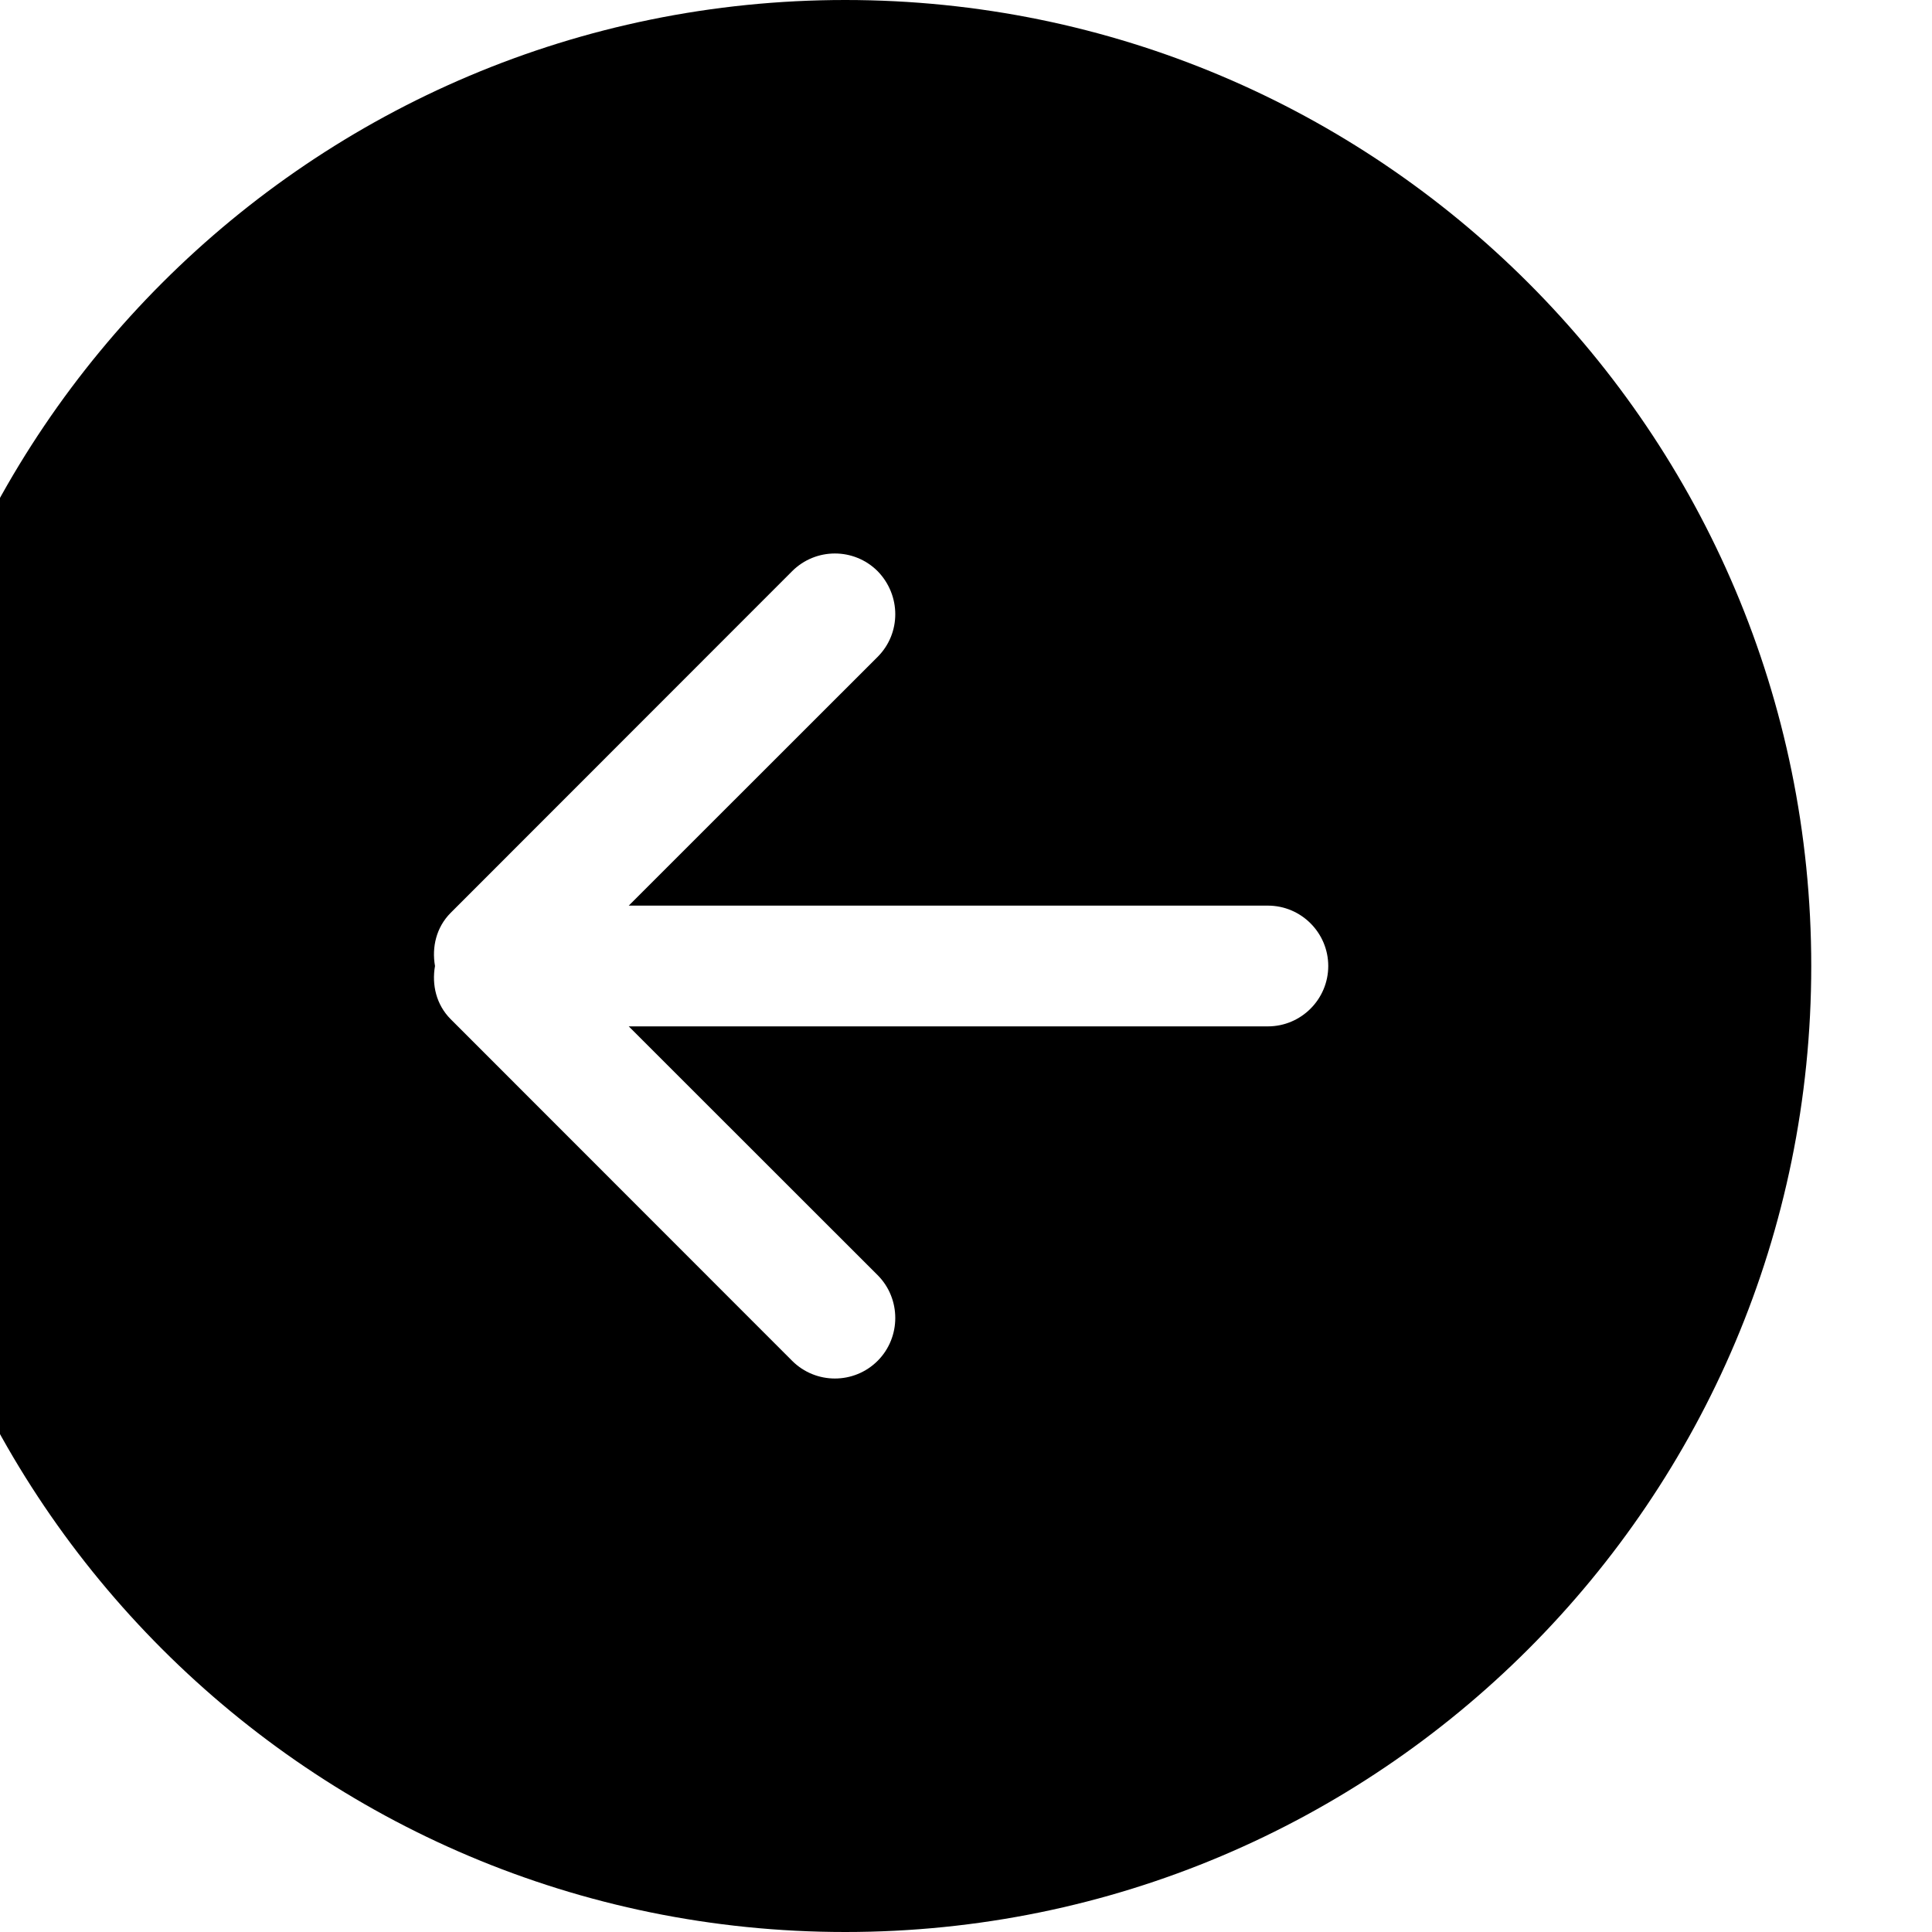
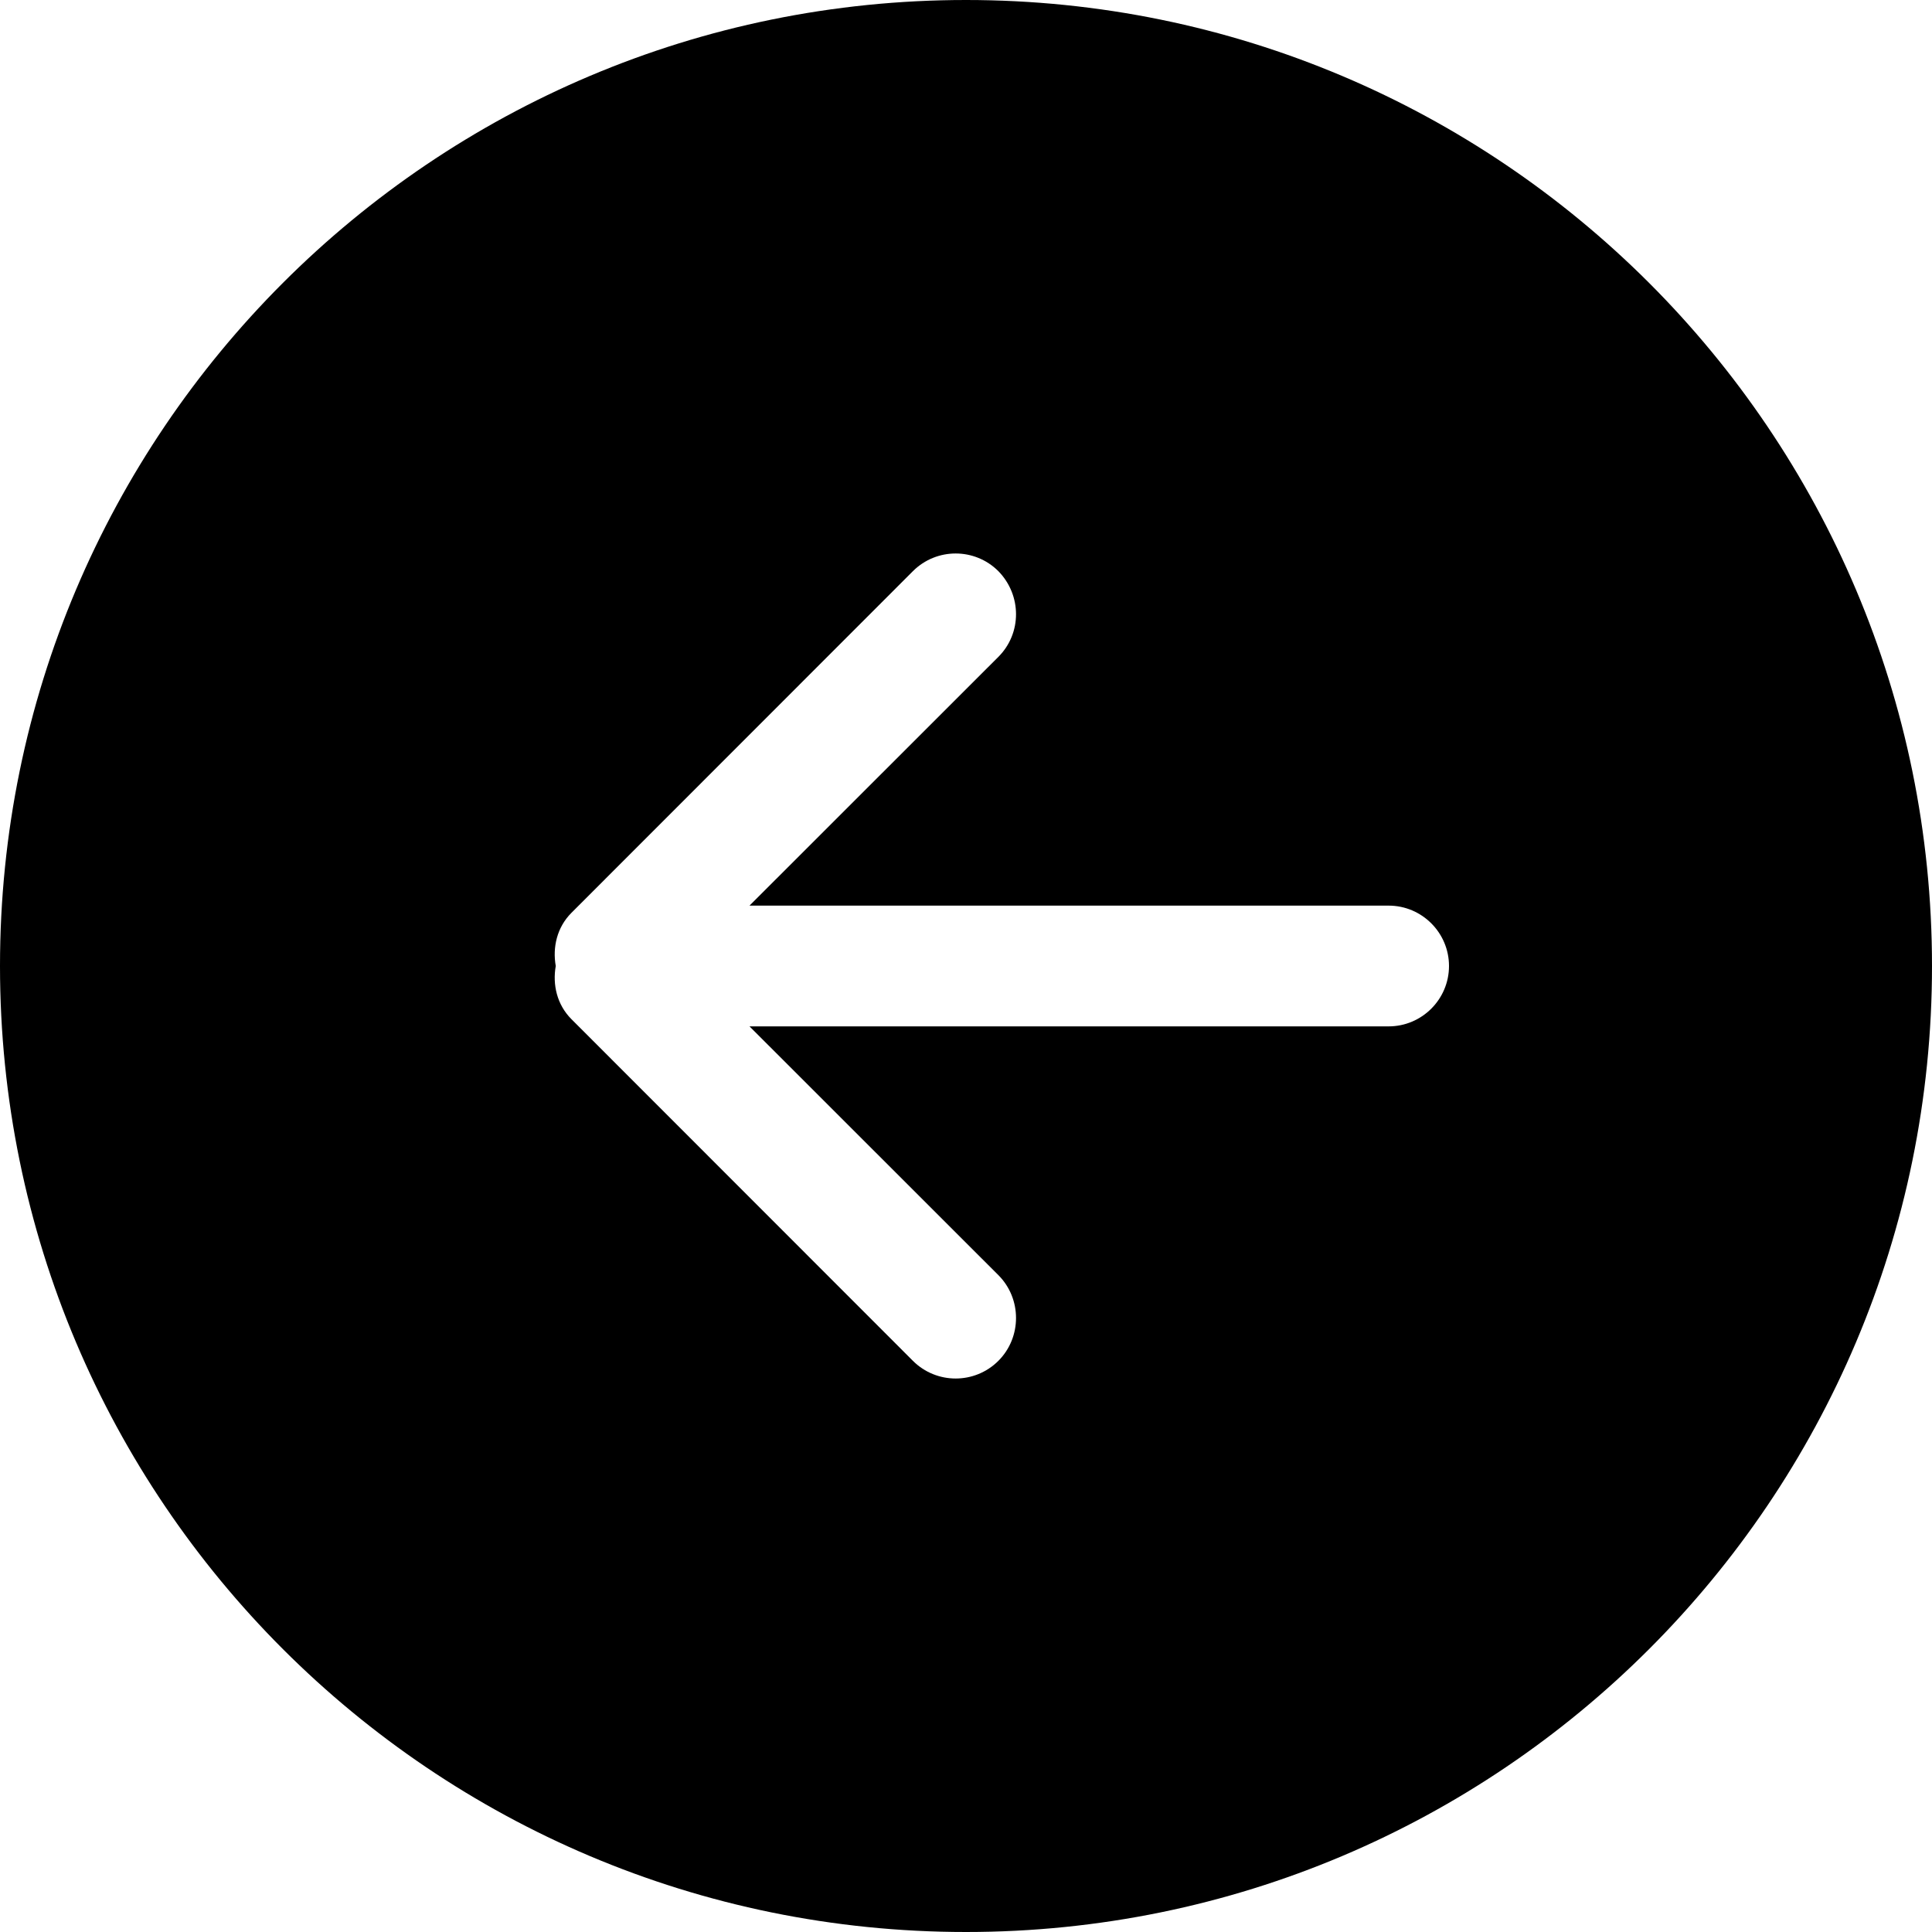
- <svg xmlns="http://www.w3.org/2000/svg" width="32" height="32" viewBox="0 0 32 32">
-   <path fill="#000000" d="M21,17 L10.414,17 L14.536,21.12 C14.926,21.51 14.926,22.15 14.536,22.54 C14.145,22.93 13.512,22.93 13.121,22.54 L7.464,16.88 C7.225,16.64 7.15,16.31 7.205,16 C7.15,15.69 7.225,15.36 7.464,15.12 L13.121,9.46 C13.512,9.07 14.145,9.07 14.536,9.46 C14.926,9.86 14.926,10.49 14.536,10.88 L10.414,15 L21,15 C21.552,15 22,15.45 22,16 C22,16.55 21.552,17 21,17 Z M14,0 C5.164,0 -2,7.16 -2,16 C-2,24.84 5.164,32 14,32 C22.836,32 30,24.84 30,16 C30,7.16 22.836,0 14,0 Z" />
+ <svg xmlns="http://www.w3.org/2000/svg" width="800px" height="800px" viewBox="0 0 32 32" version="1.1">
+   <g id="Page-1" stroke="none" stroke-width="1" fill="none" fill-rule="evenodd">
+     <g id="Icon-Set-Filled" transform="translate(-258, -1089)" fill="#000000">
+       <path d="M281,1106 L270.414,1106 L274.536,1110.12 C274.926,1110.51 274.926,1111.15 274.536,1111.54 C274.145,1111.93 273.512,1111.93 273.121,1111.54 L267.464,1105.88 C267.225,1105.64 267.15,1105.31 267.205,1105 C267.15,1104.69 267.225,1104.36 267.464,1104.12 L273.121,1098.46 C273.512,1098.07 274.145,1098.07 274.536,1098.46 C274.926,1098.86 274.926,1099.49 274.536,1099.88 L270.414,1104 L281,1104 C281.552,1104 282,1104.45 282,1105 C282,1105.55 281.552,1106 281,1106 L281,1106 Z M274,1089 C265.164,1089 258,1096.16 258,1105 C258,1113.84 265.164,1121 274,1121 C282.836,1121 290,1113.84 290,1105 C290,1096.16 282.836,1089 274,1089 L274,1089 Z" id="arrow-left-circle">
+ 
+ </path>
+     </g>
+   </g>
</svg>
